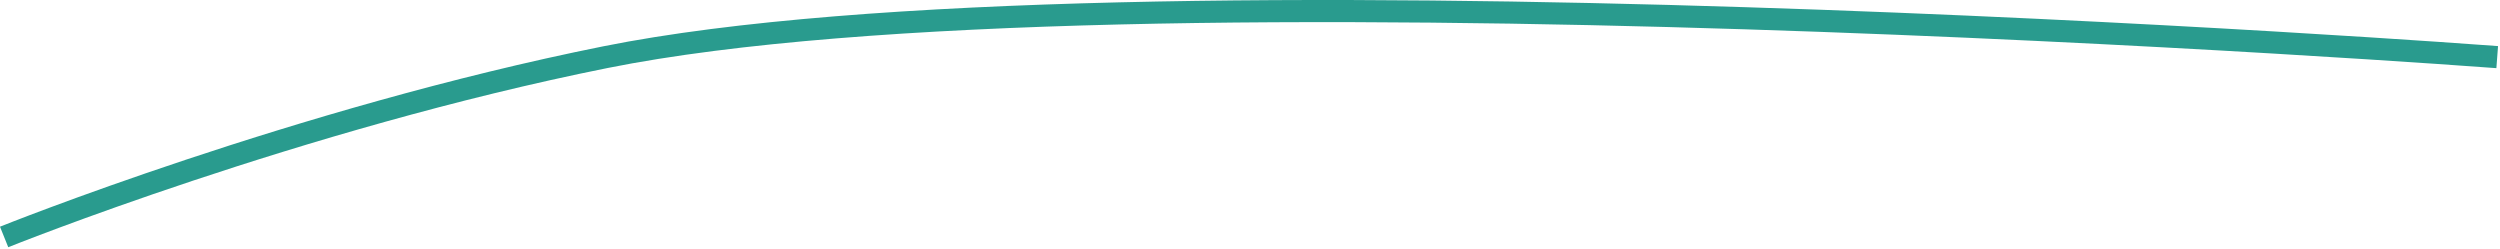
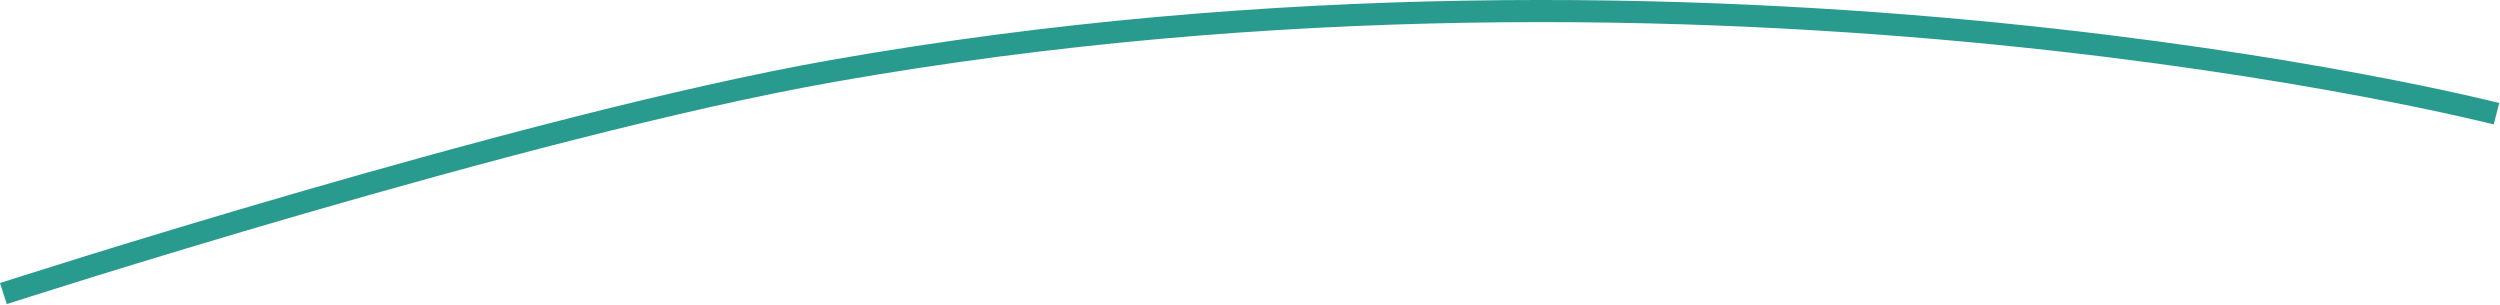
- <svg xmlns="http://www.w3.org/2000/svg" width="904" height="90" viewBox="0 0 904 90" fill="none">
-   <path d="M1.49 85.683C1.49 85.683 107.739 42.955 218.99 20.658C405.99 -16.821 902.99 20.655 902.99 20.655" stroke="#299B8E" stroke-width="8" />
+ <svg xmlns="http://www.w3.org/2000/svg" width="904" height="110" viewBox="0 0 904 110" fill="none">
+   <path d="M1.228 106.15C1.228 106.15 189.486 45.325 301.228 25.633C621.728 -30.849 902.728 41.122 902.728 41.122" stroke="#299B8E" stroke-width="8" />
</svg>
